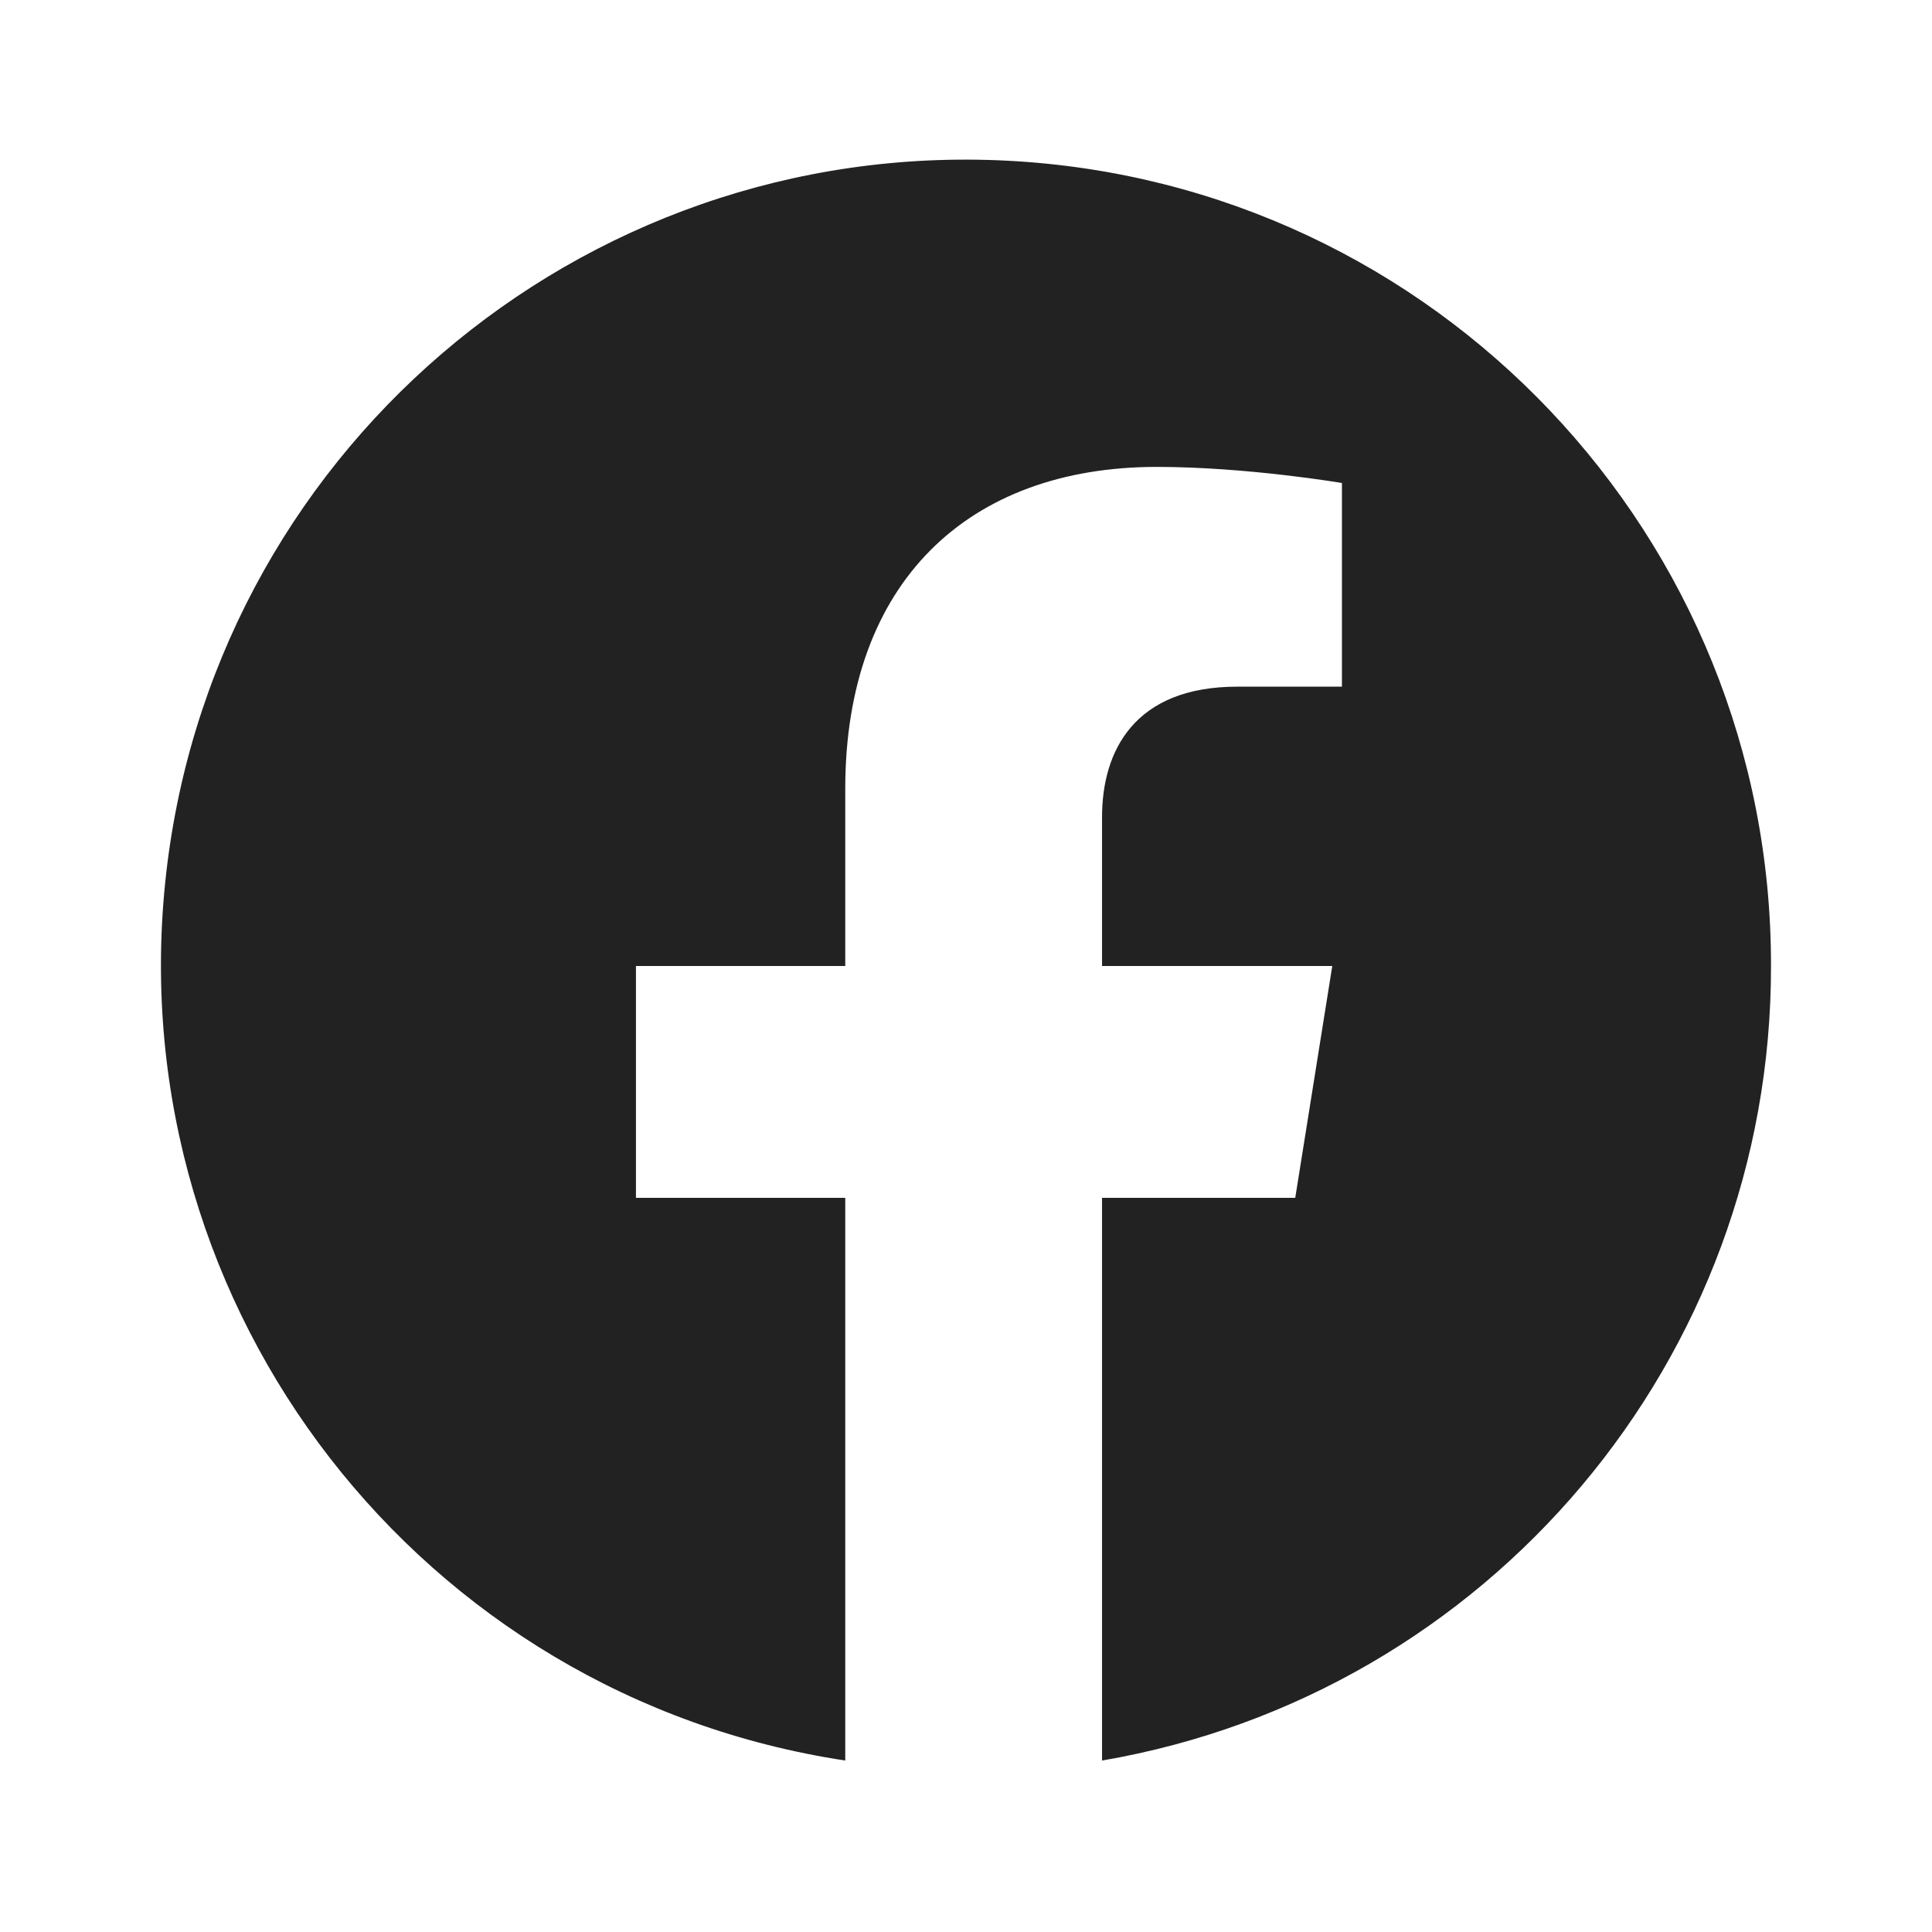
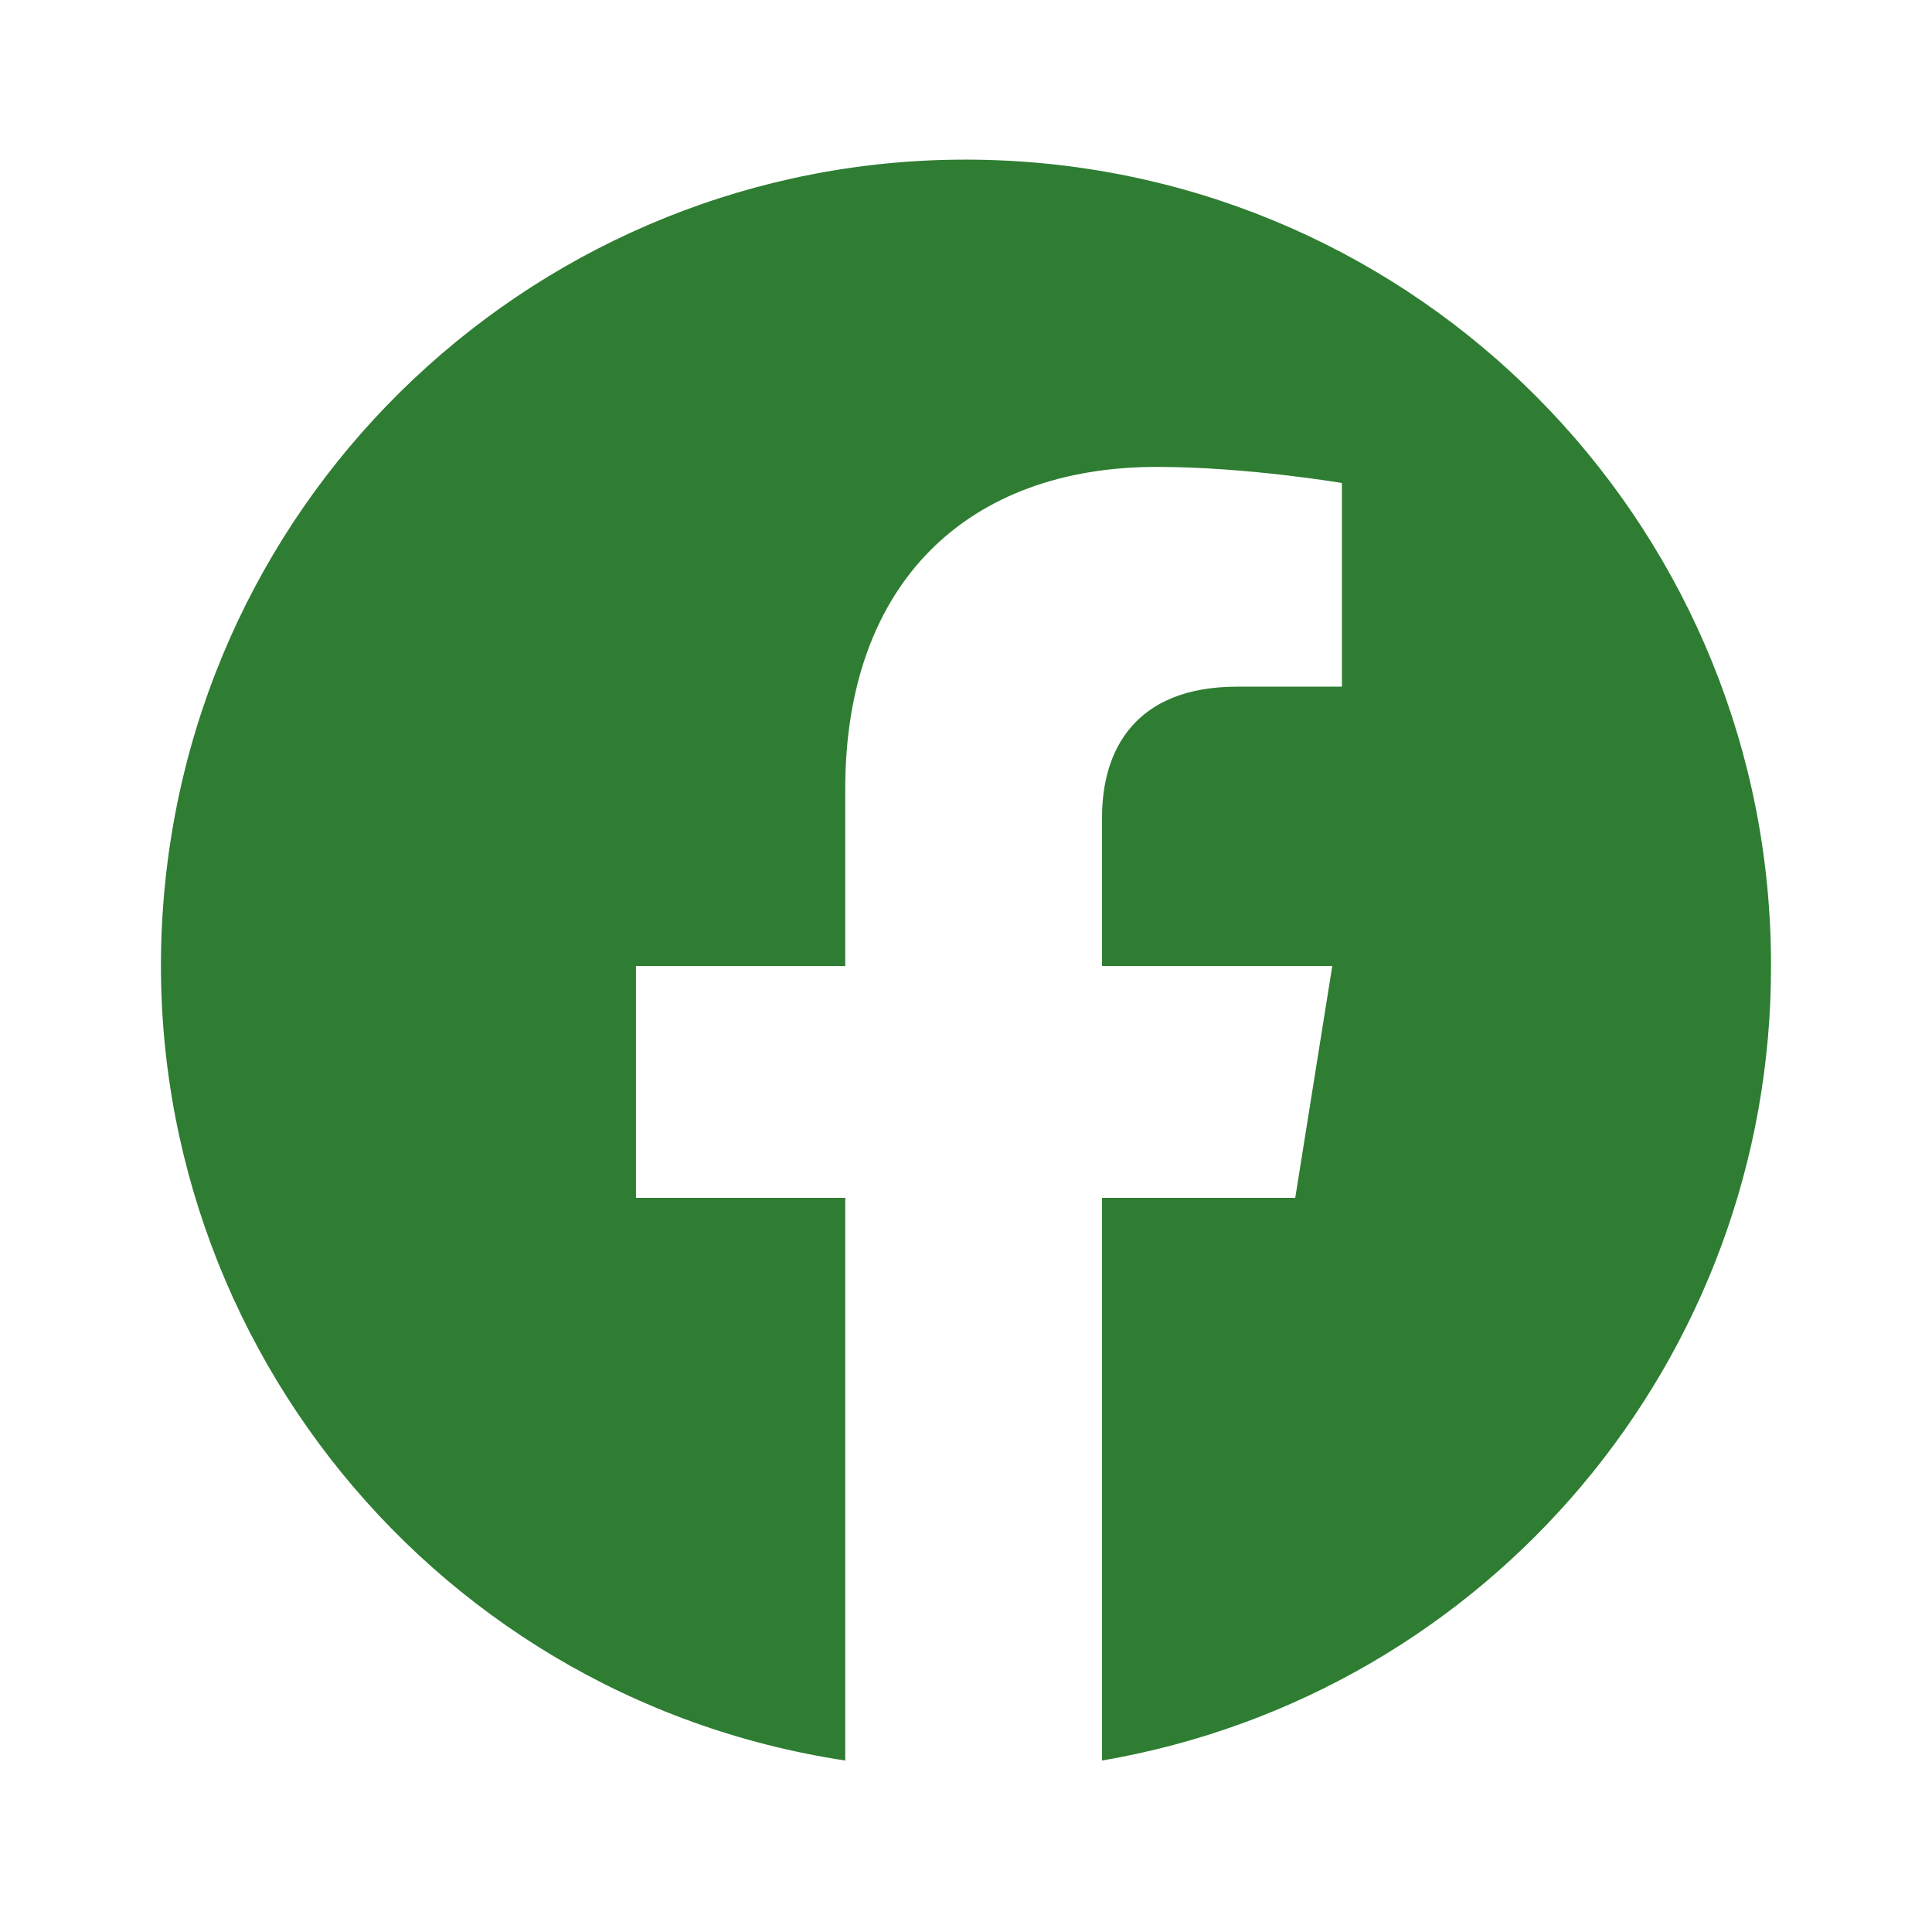
- <svg xmlns="http://www.w3.org/2000/svg" viewBox="0 0 24 24" width="48" height="48" fill="#222222">
+ <svg xmlns="http://www.w3.org/2000/svg" viewBox="0 0 24 24" width="48" height="48" fill="#2e7d32">
  <path d="M22 12a10 10 0 1 0-11.5 9.87v-6.99H7.9V12h2.6V9.8c0-2.57 1.53-4 3.87-4 1.12 0 2.3.2 2.3.2v2.53h-1.3c-1.28 0-1.68.8-1.68 1.62V12h2.86l-.46 2.88h-2.4v6.99A10 10 0 0 0 22 12Z" />
</svg>
